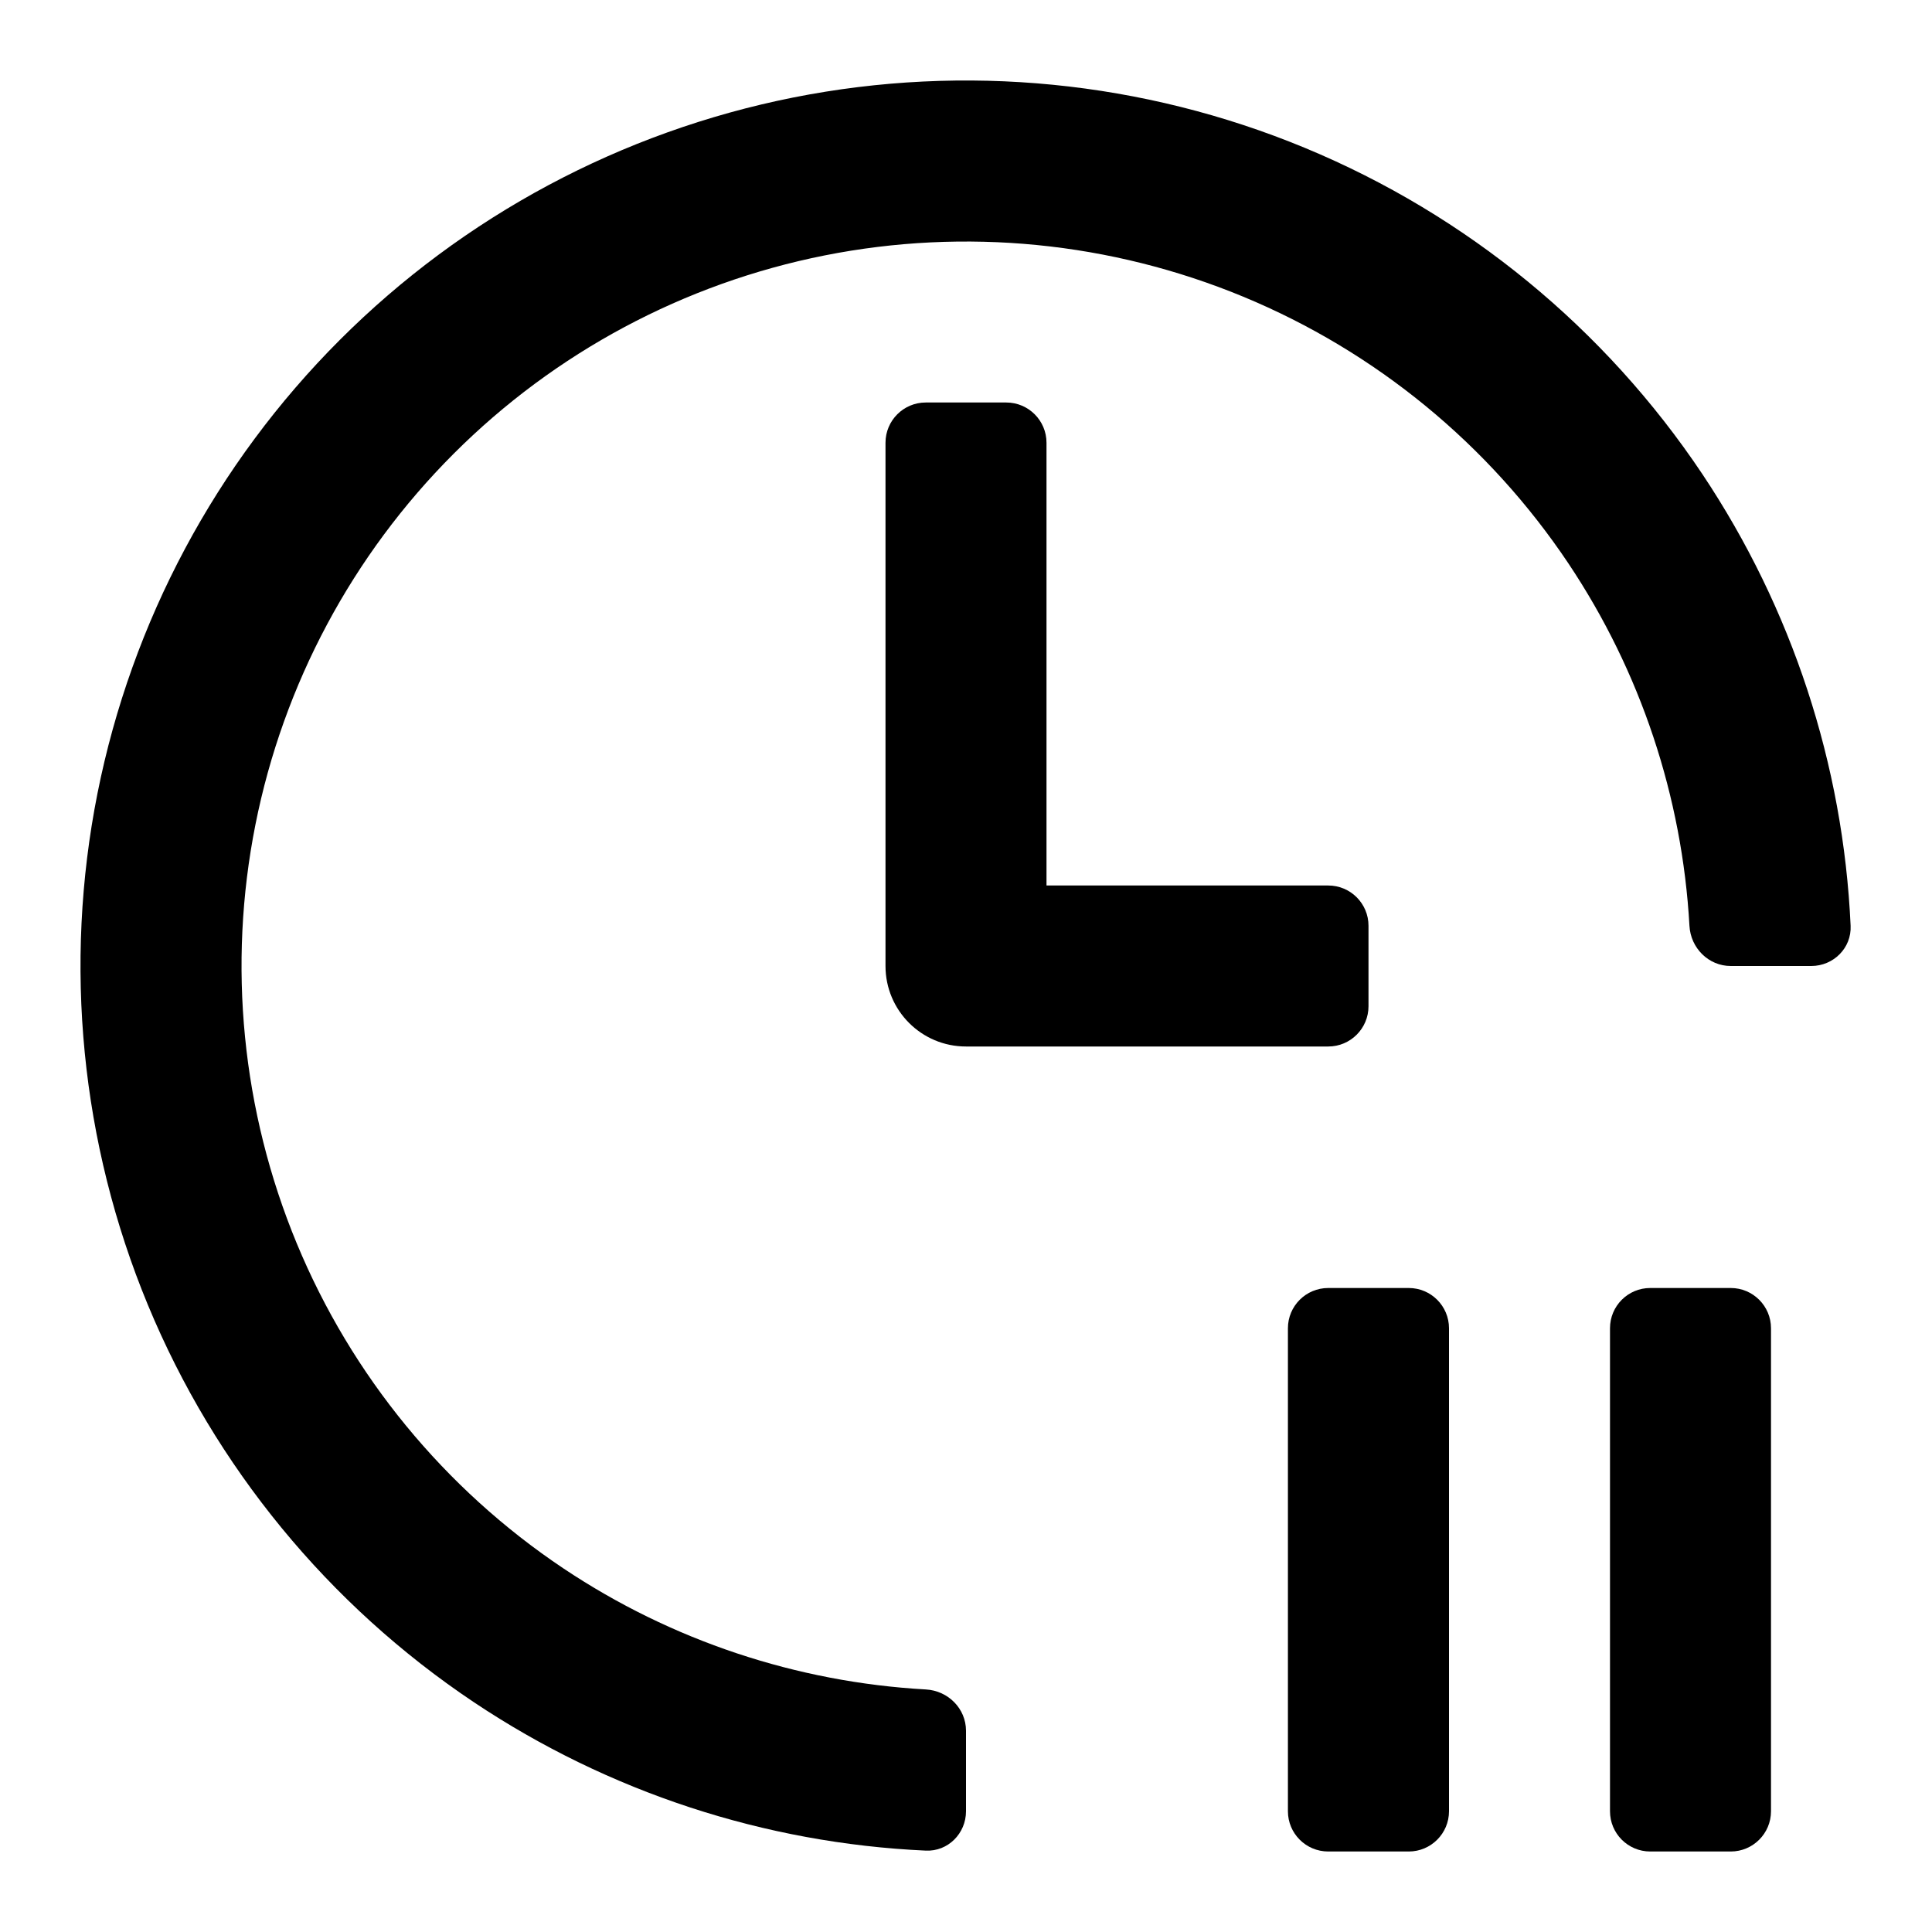
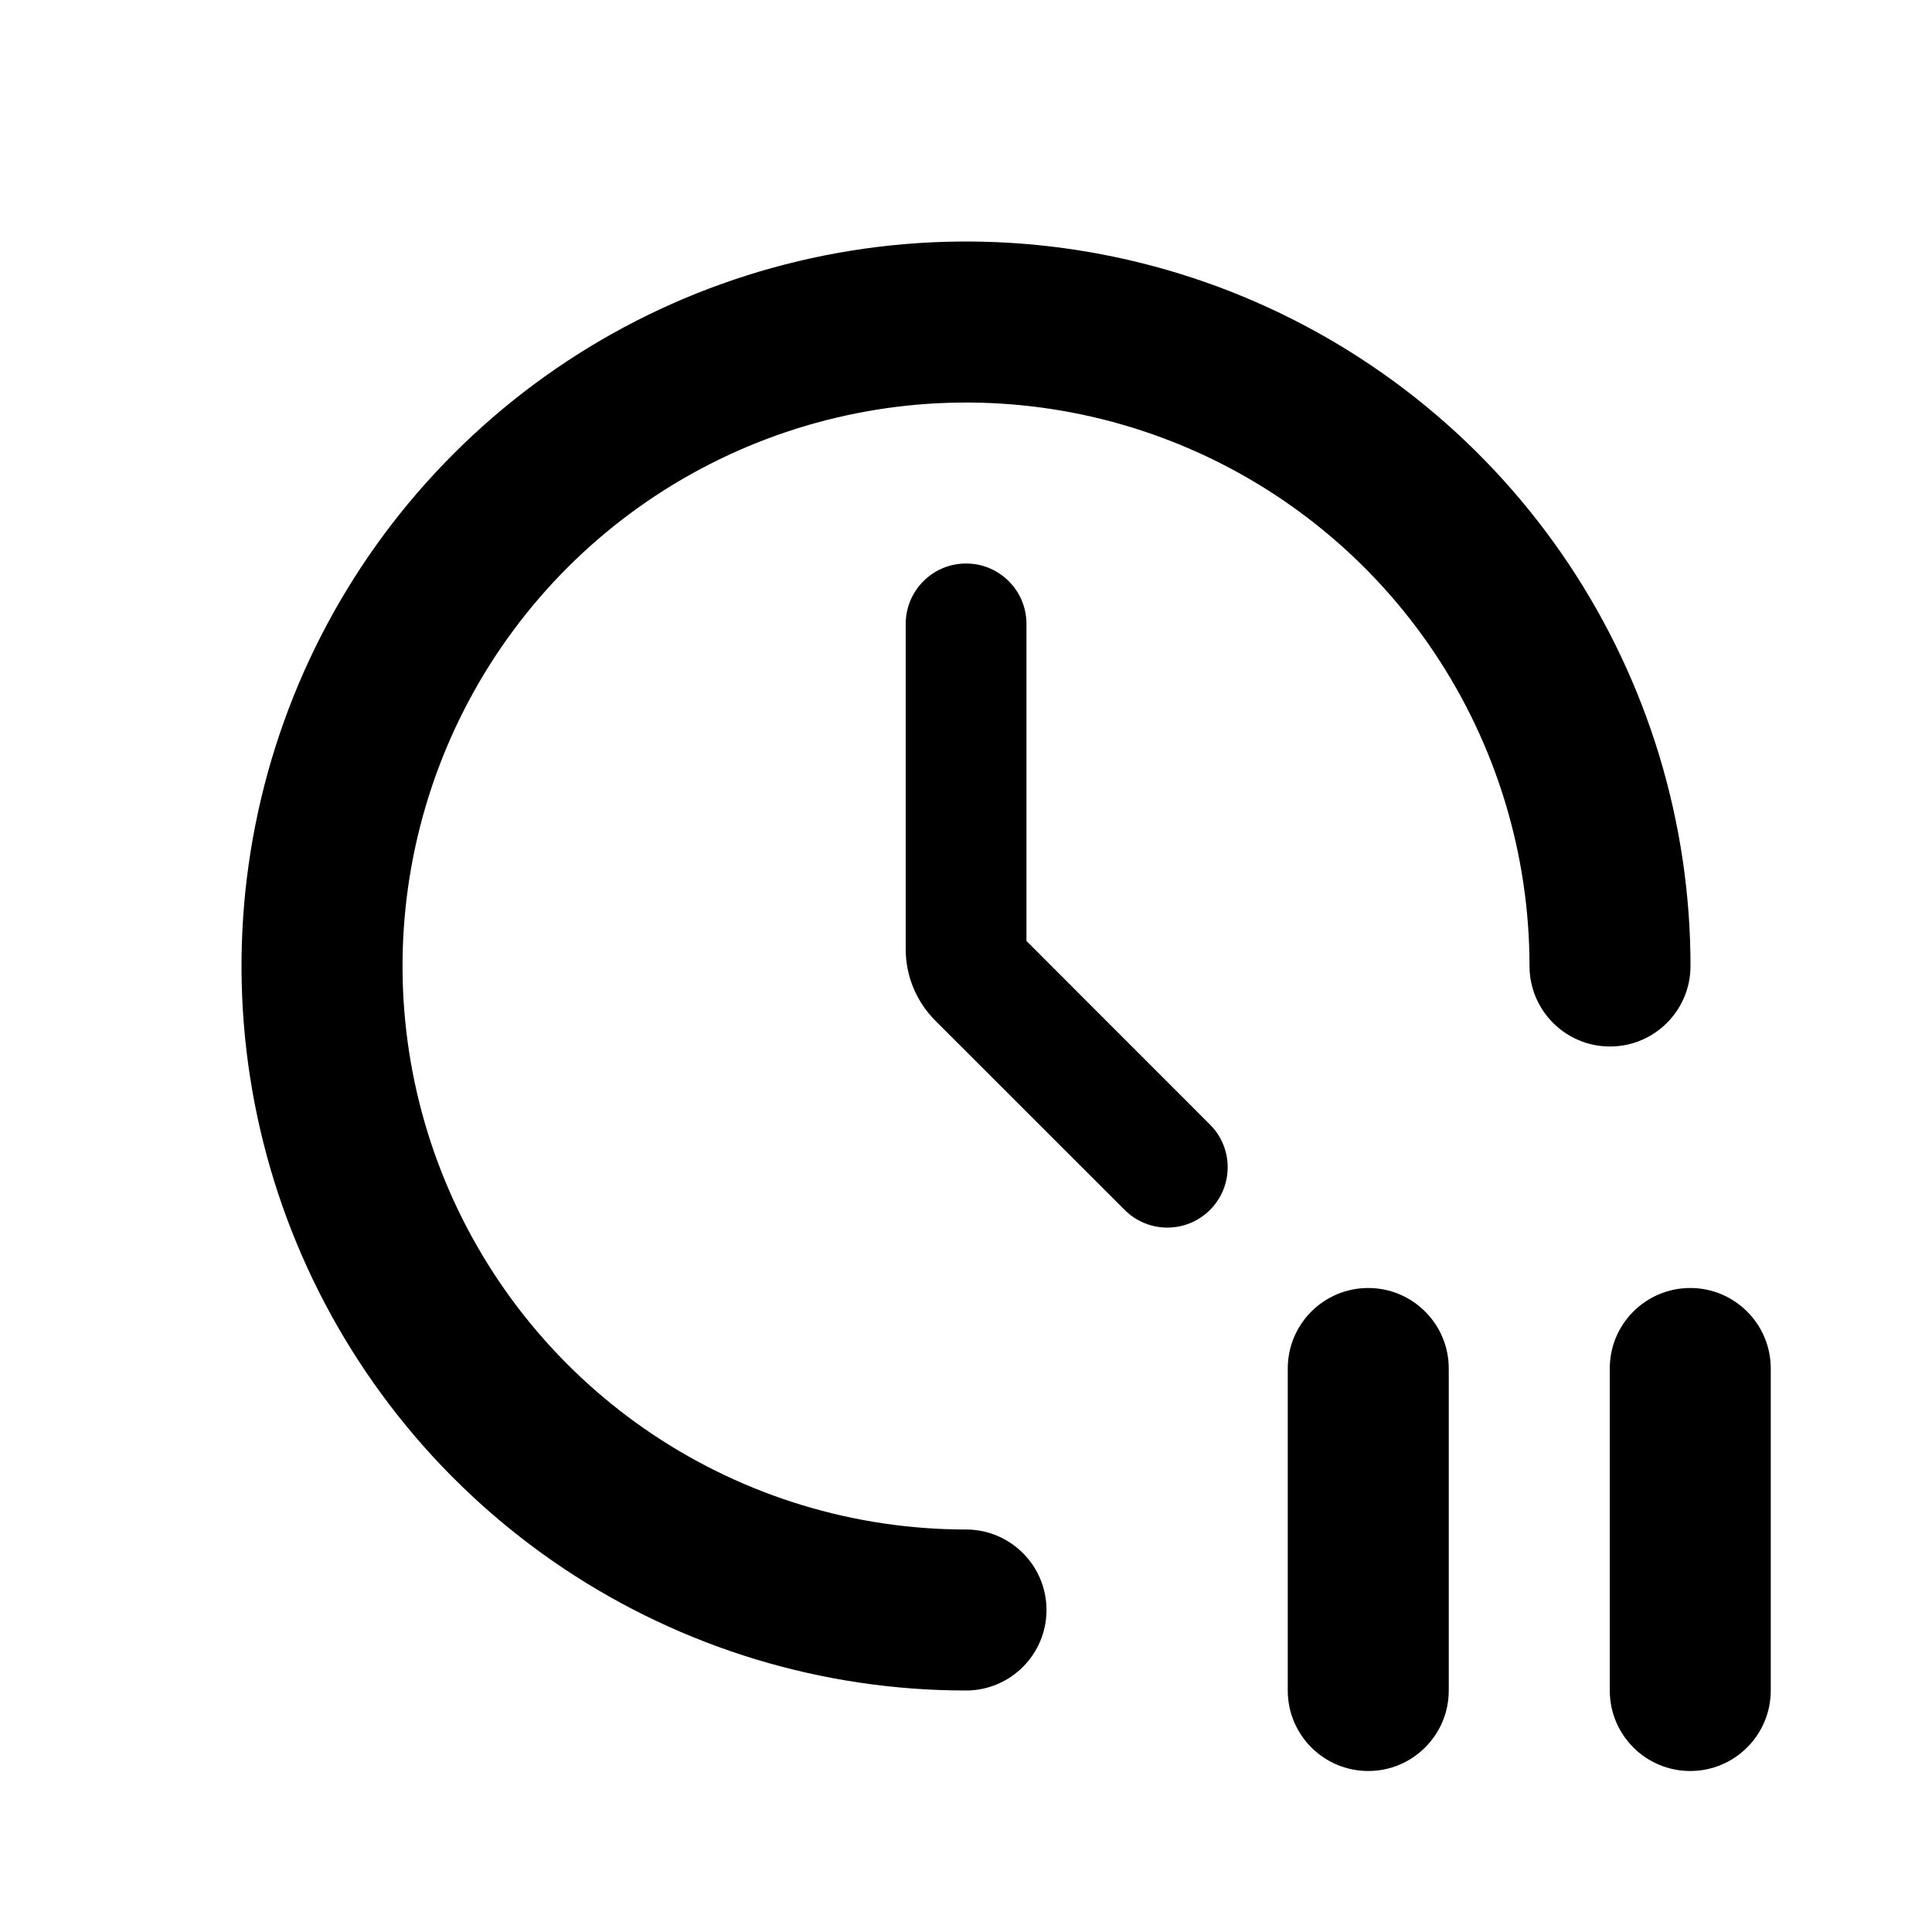
<svg xmlns="http://www.w3.org/2000/svg" width="24" height="24" viewBox="0 0 24 24" class="wd-icon wd-icon-clock-pause" role="presentation">
  <g>
-     <path d="M18 22.5C18 22.776 17.776 23 17.5 23H16.5C16.223 23 15.999 22.776 15.999 22.5V16.5C15.999 16.224 16.223 16 16.5 16H17.5C17.776 16 18 16.224 18 16.5V22.5Z" fill="oklch(0.352 0 0 / 1)" class="wd-icon-accent" />
-     <path d="M22 22.5C22 22.776 21.776 23 21.5 23H20.5C20.223 23 20 22.776 20 22.5V16.5C20 16.224 20.223 16 20.5 16H21.5C21.776 16 22 16.224 22 16.5V22.5Z" fill="oklch(0.352 0 0 / 1)" class="wd-icon-accent" />
+     <path d="M10.244 3.173C11.99 2.826 13.8 3.004 15.444 3.685C17.089 4.367 18.494 5.52 19.483 7C20.472 8.48 21 10.22 21 12C21 12.552 20.552 13 20 13C19.448 13 19 12.552 19 12C19 10.616 18.589 9.262 17.82 8.111C17.051 6.96 15.958 6.063 14.679 5.533C13.4 5.003 11.992 4.865 10.635 5.135C9.277 5.405 8.029 6.071 7.05 7.05C6.071 8.029 5.405 9.277 5.135 10.635C4.865 11.992 5.003 13.4 5.533 14.679C6.063 15.958 6.96 17.051 8.111 17.82C9.262 18.589 10.616 19 12 19C12.552 19 13 19.448 13 20C13 20.552 12.552 21 12 21C10.22 21 8.48 20.472 7 19.483C5.52 18.494 4.367 17.089 3.685 15.444C3.004 13.8 2.826 11.99 3.173 10.244C3.52 8.498 4.377 6.894 5.636 5.636C6.894 4.377 8.498 3.52 10.244 3.173Z" fill="oklch(0.352 0 0 / 1)" class="wd-icon-fill" />
+     <path d="M12.001 7C12.415 7 12.751 7.336 12.751 7.75V11.689L15.031 13.97C15.324 14.262 15.324 14.737 15.031 15.03C14.738 15.323 14.264 15.323 13.971 15.03L11.617 12.677C11.383 12.442 11.251 12.124 11.251 11.793V7.75C11.251 7.336 11.587 7 12.001 7Z" fill="oklch(0.352 0 0 / 1)" class="wd-icon-fill" />
  </g>
  <g>
-     <path d="M9.855 1.211C11.988 0.787 14.201 1.005 16.21 1.837C18.22 2.67 19.938 4.08 21.147 5.889C22.262 7.559 22.898 9.5 22.989 11.5C23.002 11.776 22.776 12 22.5 12H21.5C21.224 12 21.002 11.777 20.987 11.501C20.897 9.897 20.38 8.341 19.484 7C18.495 5.521 17.089 4.367 15.445 3.686C13.8 3.005 11.99 2.826 10.244 3.173C8.499 3.52 6.895 4.377 5.636 5.636C4.377 6.895 3.52 8.499 3.173 10.244C2.826 11.99 3.005 13.8 3.686 15.445C4.367 17.089 5.521 18.495 7 19.484C8.341 20.38 9.897 20.897 11.501 20.987C11.777 21.002 12 21.224 12 21.5V22.5C12 22.776 11.776 23.002 11.5 22.989C9.5 22.898 7.559 22.262 5.889 21.147C4.08 19.938 2.67 18.22 1.837 16.21C1.005 14.201 0.787 11.988 1.211 9.855C1.636 7.721 2.684 5.76 4.222 4.222C5.76 2.684 7.721 1.636 9.855 1.211Z" fill="oklch(0.352 0 0 / 1)" class="wd-icon-fill" />
-     <path d="M12.5 5C12.776 5 13 5.224 13 5.5V11H16.5C16.776 11 17 11.224 17 11.5V12.5C17 12.776 16.776 13 16.5 13H12C11.448 13 11 12.553 11 12V5.5C11 5.224 11.224 5 11.5 5H12.5Z" fill="oklch(0.352 0 0 / 1)" class="wd-icon-fill" />
+     <path d="M16.997 16C17.549 16 17.997 16.448 17.997 17V21C17.997 21.552 17.549 22 16.997 22C16.444 22 15.997 21.552 15.997 21V17C15.997 16.448 16.444 16 16.997 16Z" fill="oklch(0.352 0 0 / 1)" class="wd-icon-accent" />
+     <path d="M20.997 16C21.549 16 21.997 16.448 21.997 17V21C21.997 21.552 21.549 22 20.997 22C20.444 22 19.997 21.552 19.997 21V17C19.997 16.448 20.444 16 20.997 16Z" fill="oklch(0.352 0 0 / 1)" class="wd-icon-accent" />
  </g>
</svg>
